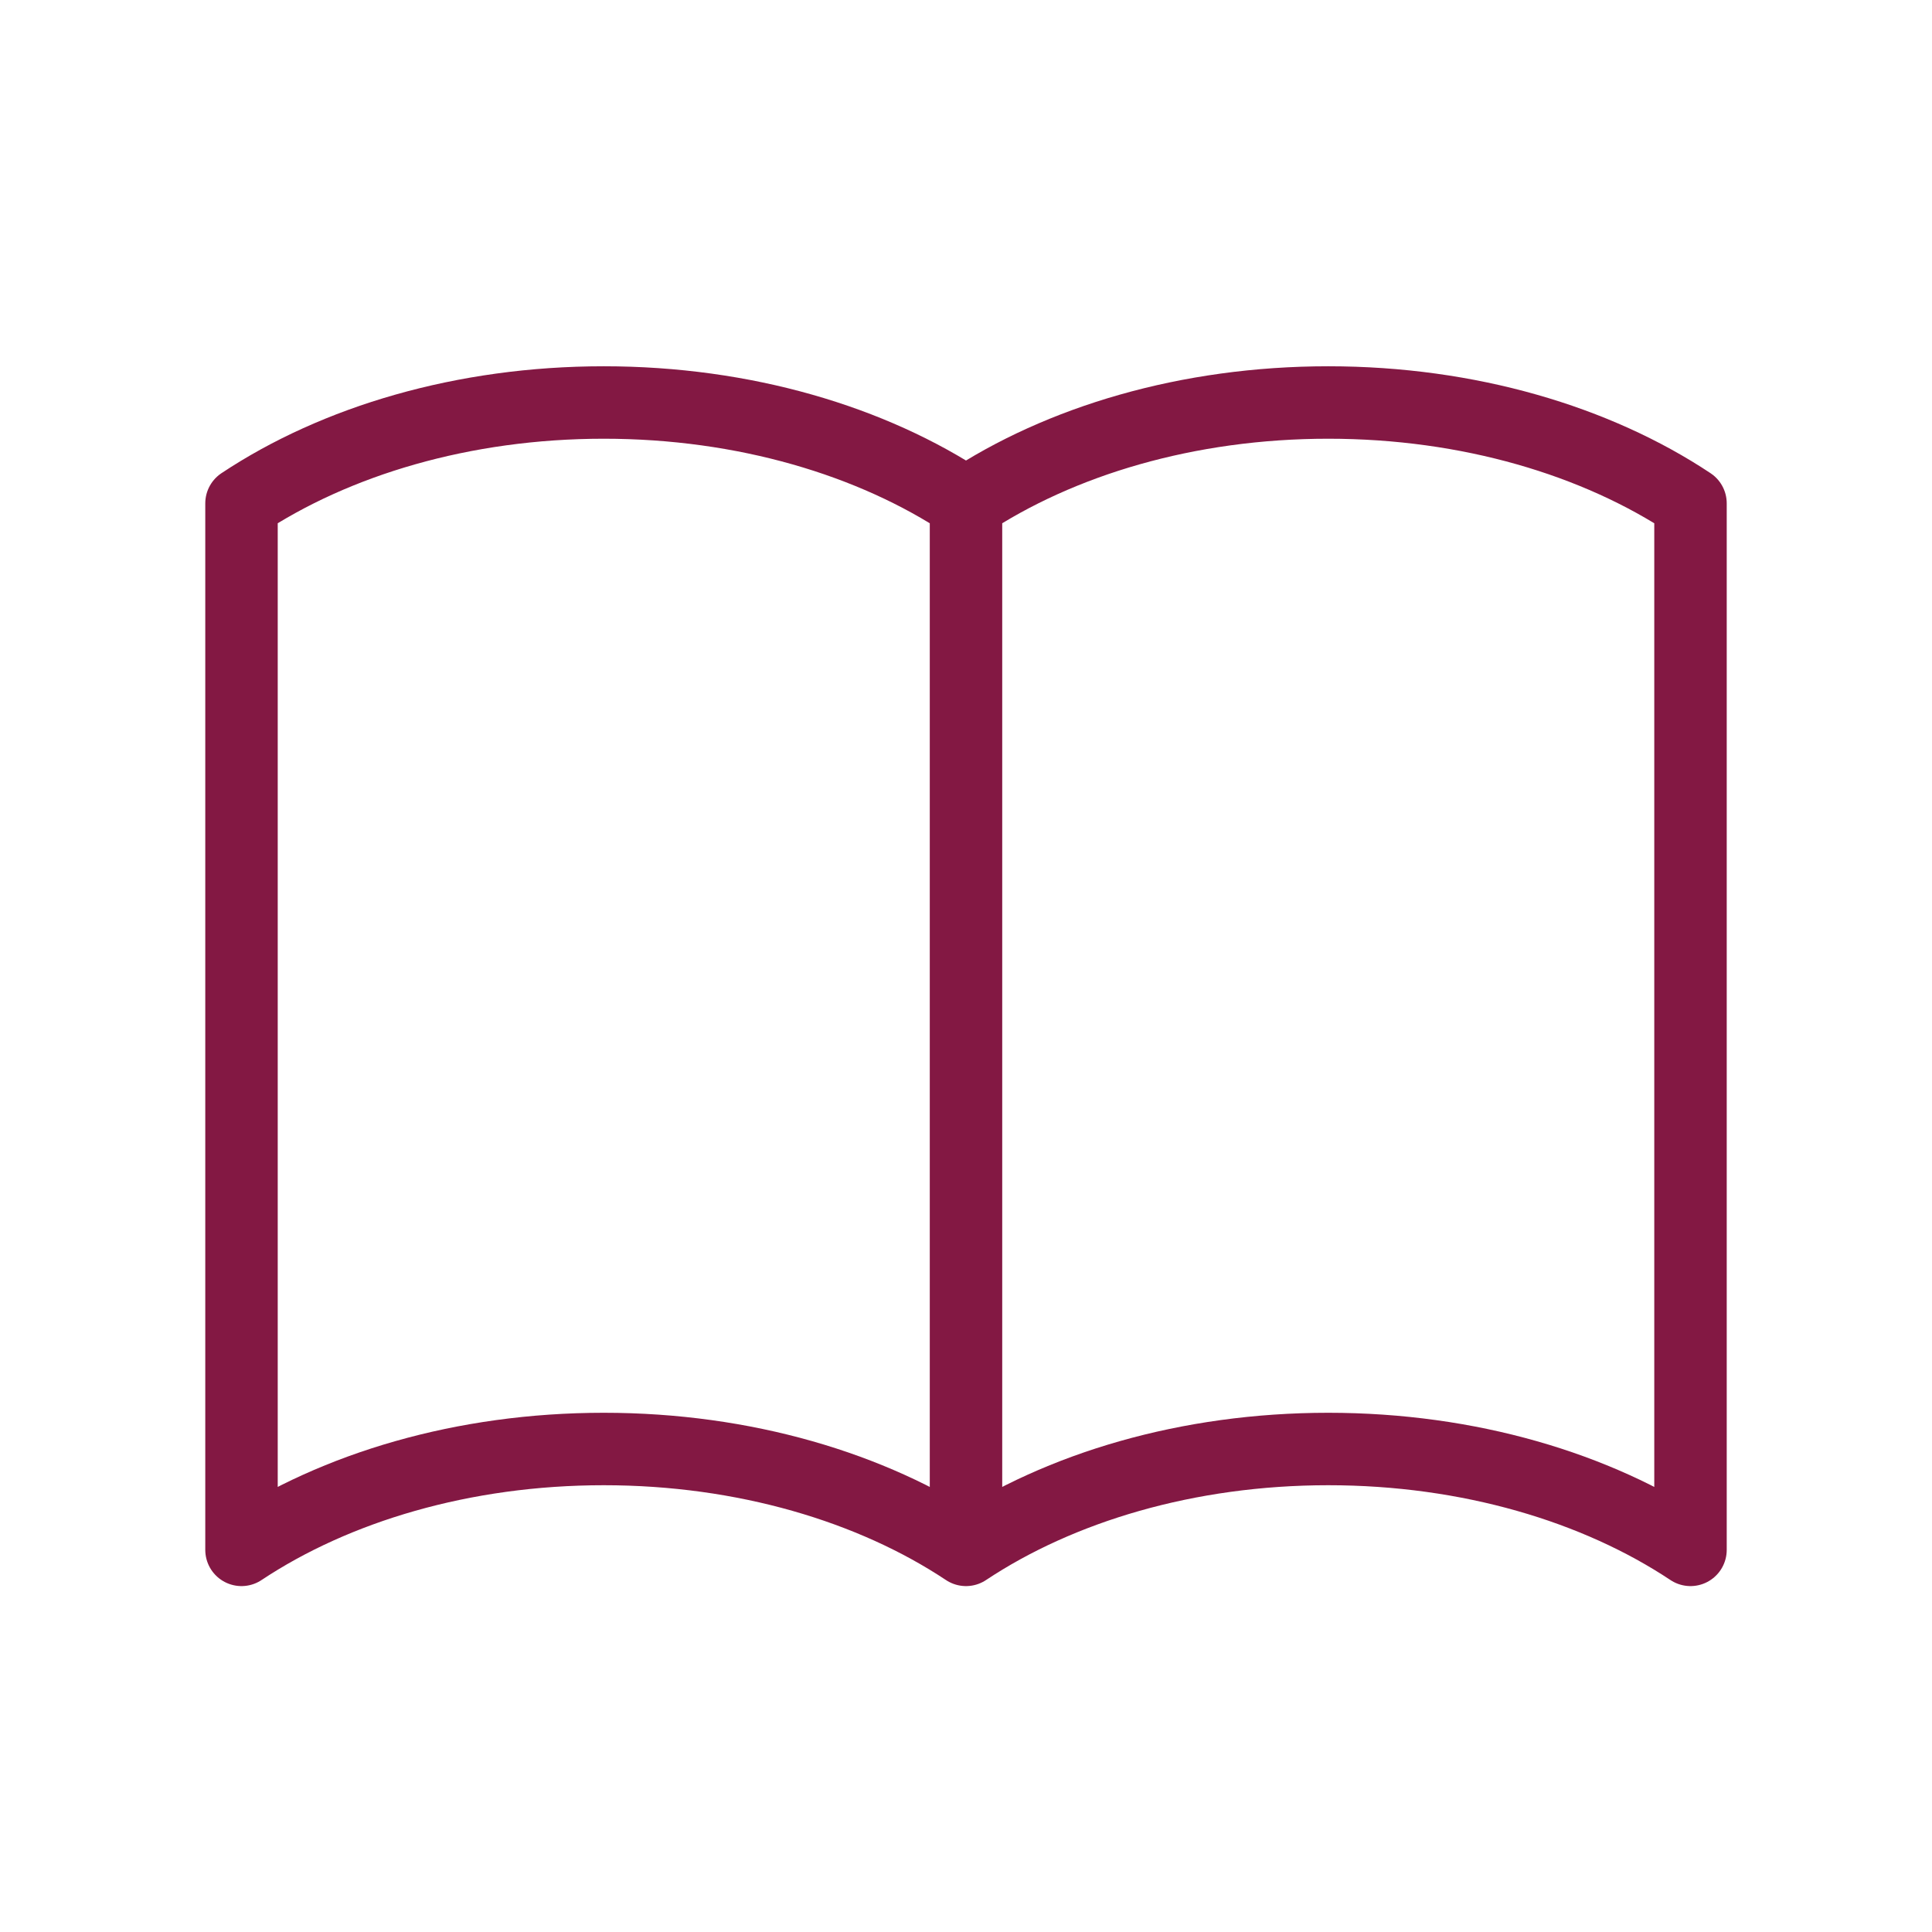
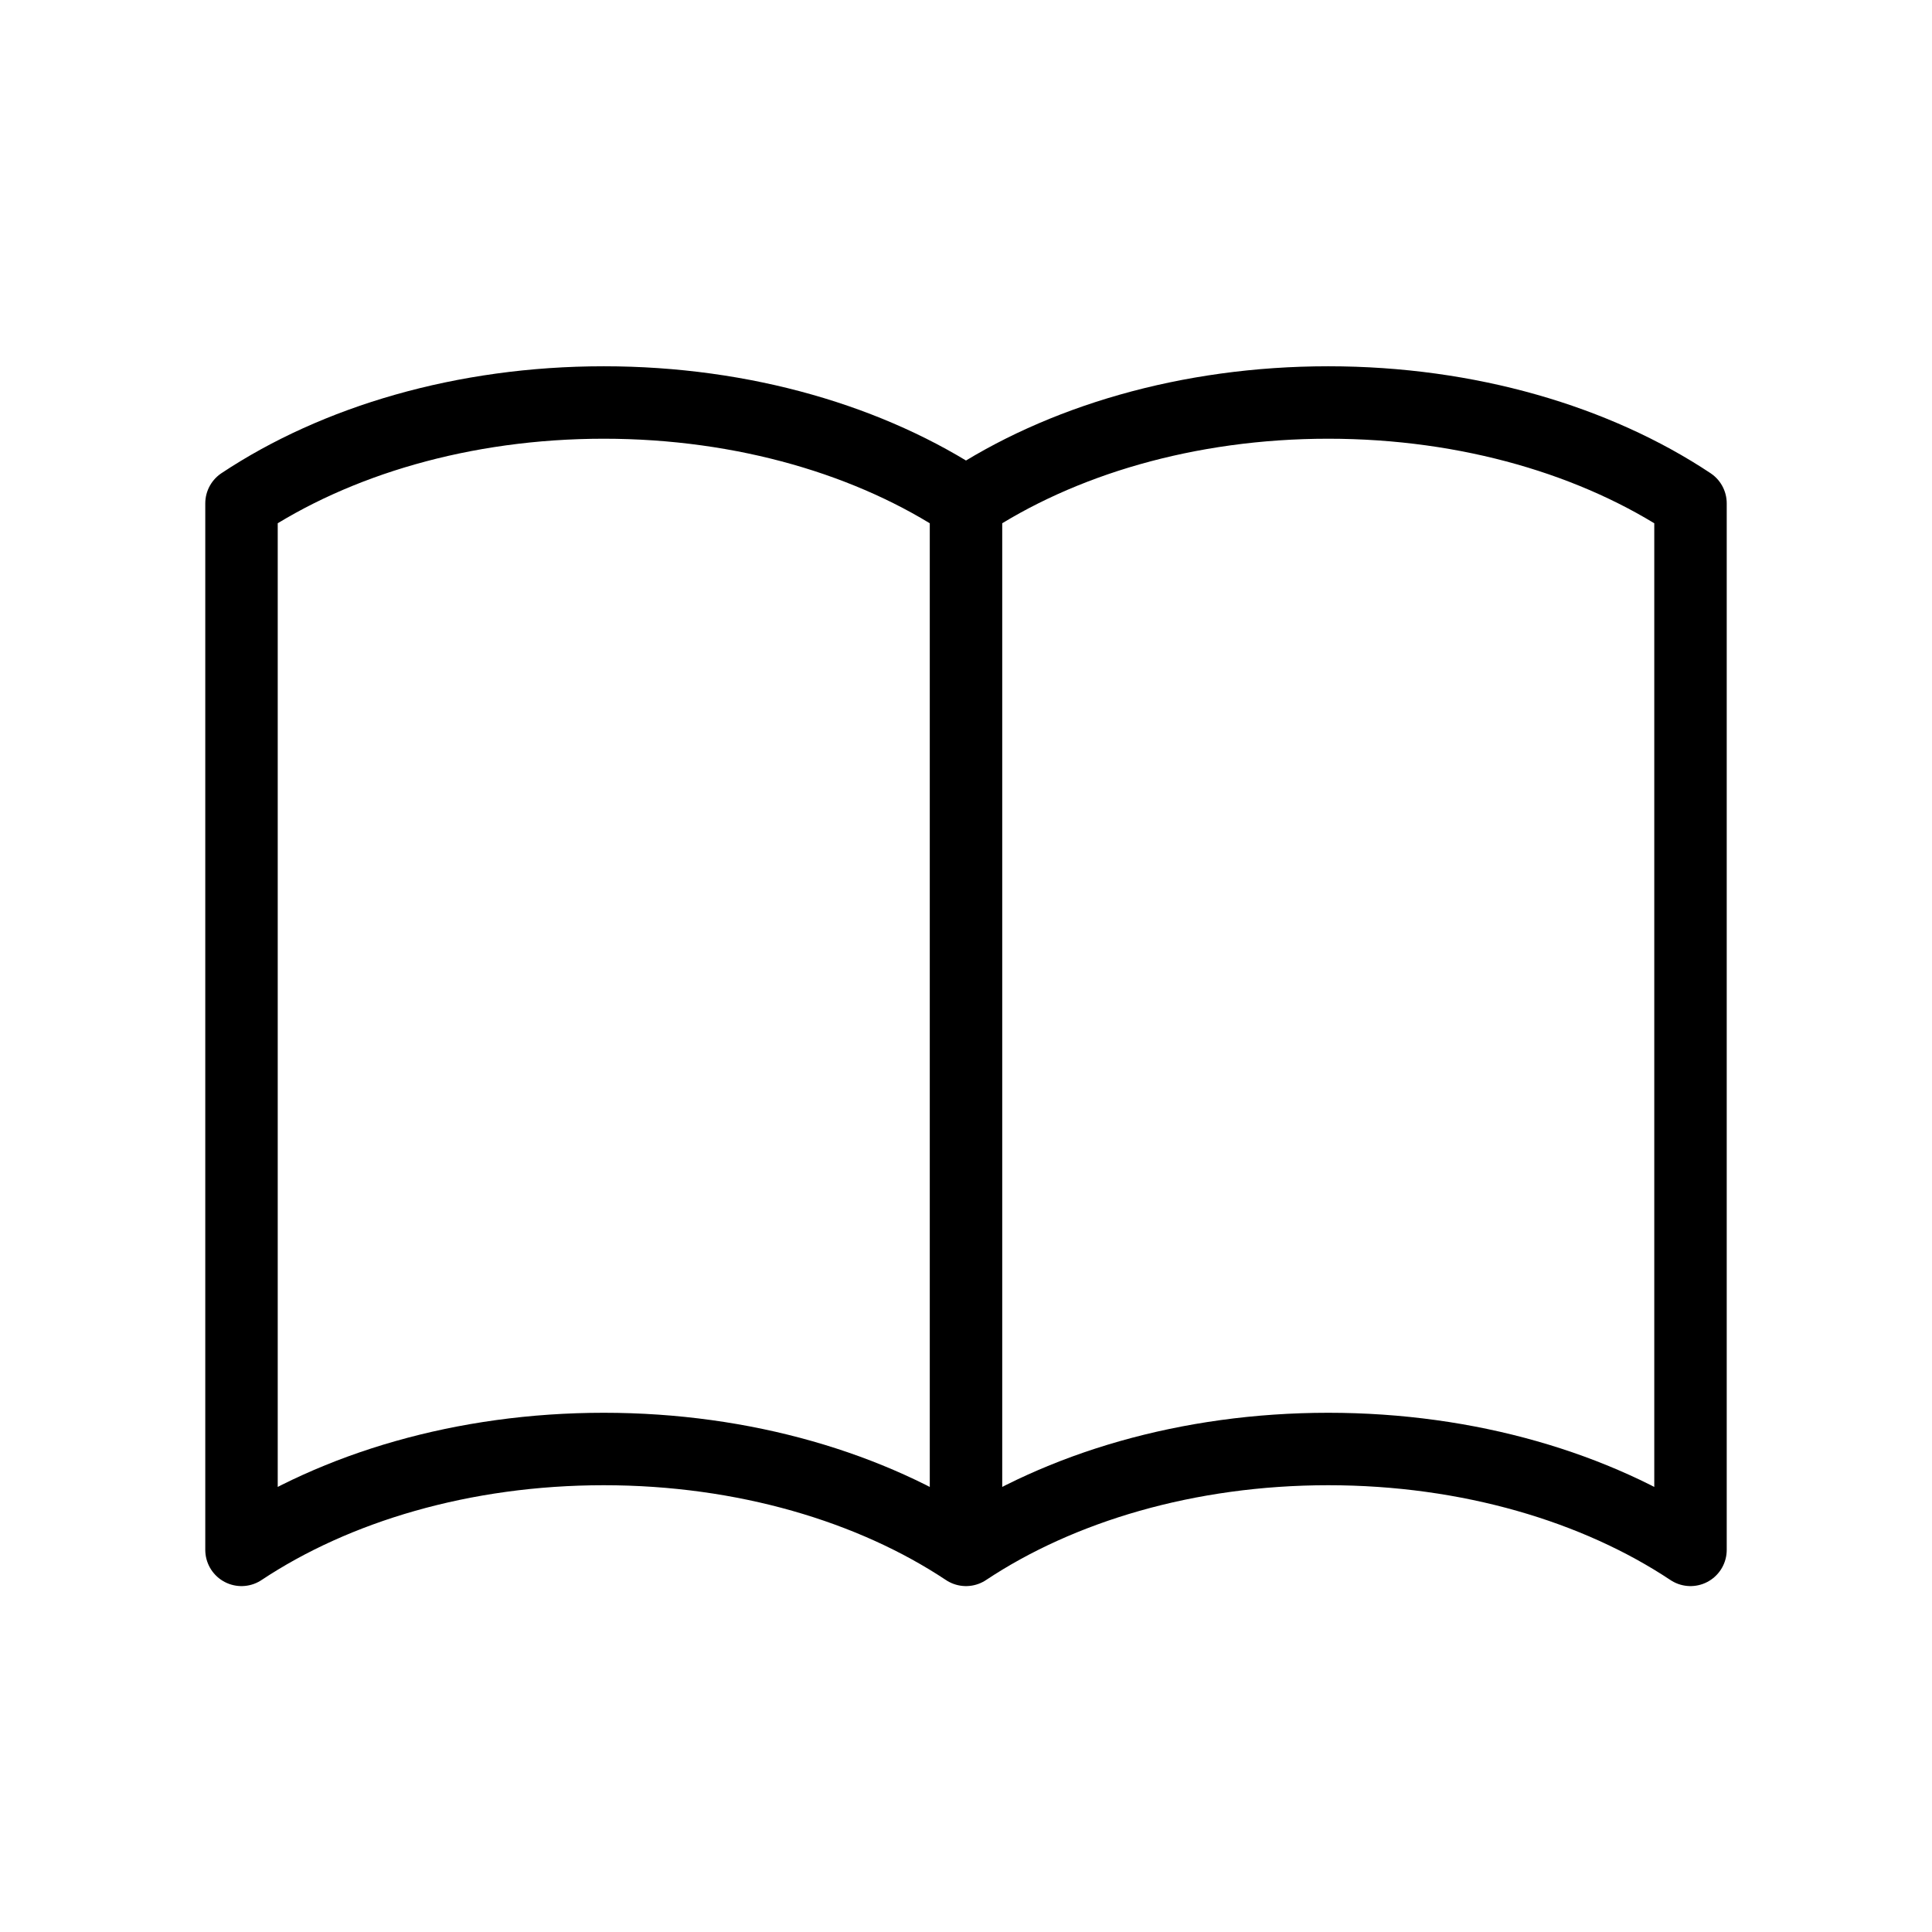
- <svg xmlns="http://www.w3.org/2000/svg" class="h-6 w-6" fill="none" viewBox="0 0 24 24" stroke="rgb(131 24 67)" stroke-width=".9">
+ <svg xmlns="http://www.w3.org/2000/svg" class="h-6 w-6" fill="none" viewBox="0 0 24 24" stroke="currentColor" stroke-width=".9">
  <path stroke-linecap="round" stroke-linejoin="round" d="M12 6.253v13m0-13C10.832 5.477 9.246 5 7.5 5S4.168 5.477 3 6.253v13C4.168 18.477 5.754 18 7.5 18s3.332.477 4.5 1.253m0-13C13.168 5.477 14.754 5 16.5 5c1.747 0 3.332.477 4.5 1.253v13C19.832 18.477 18.247 18 16.5 18c-1.746 0-3.332.477-4.5 1.253" />
</svg>
